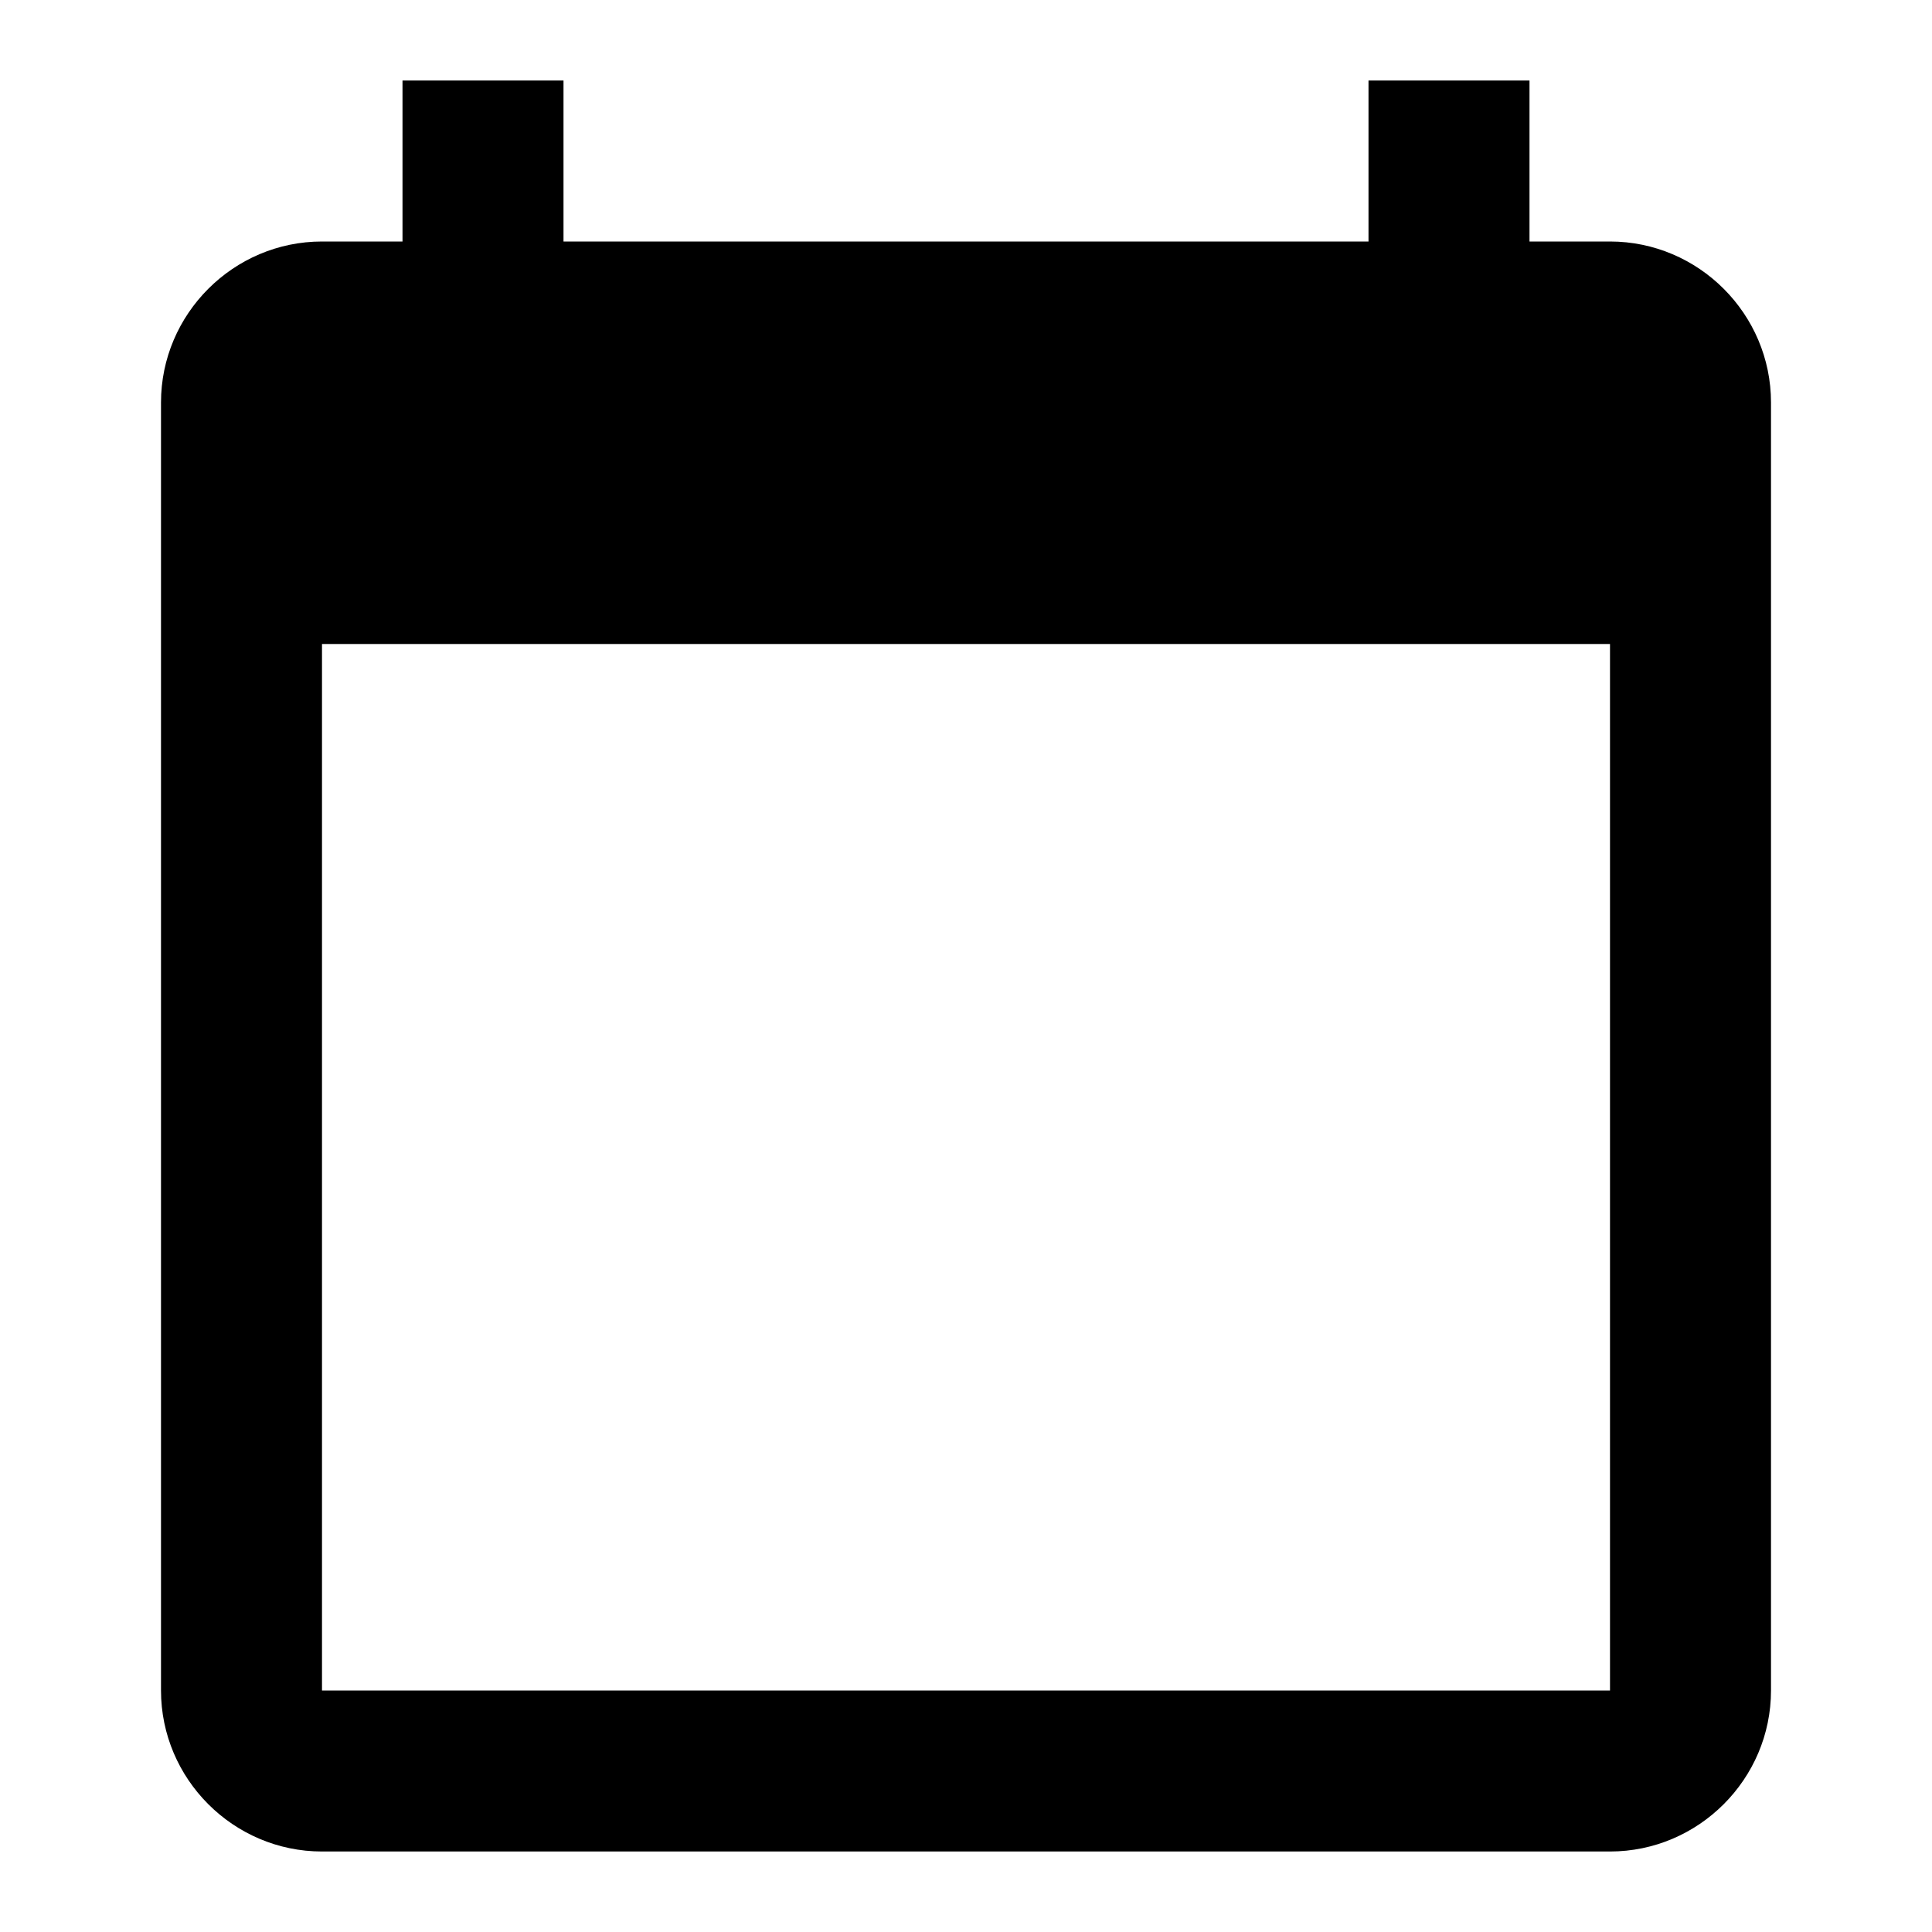
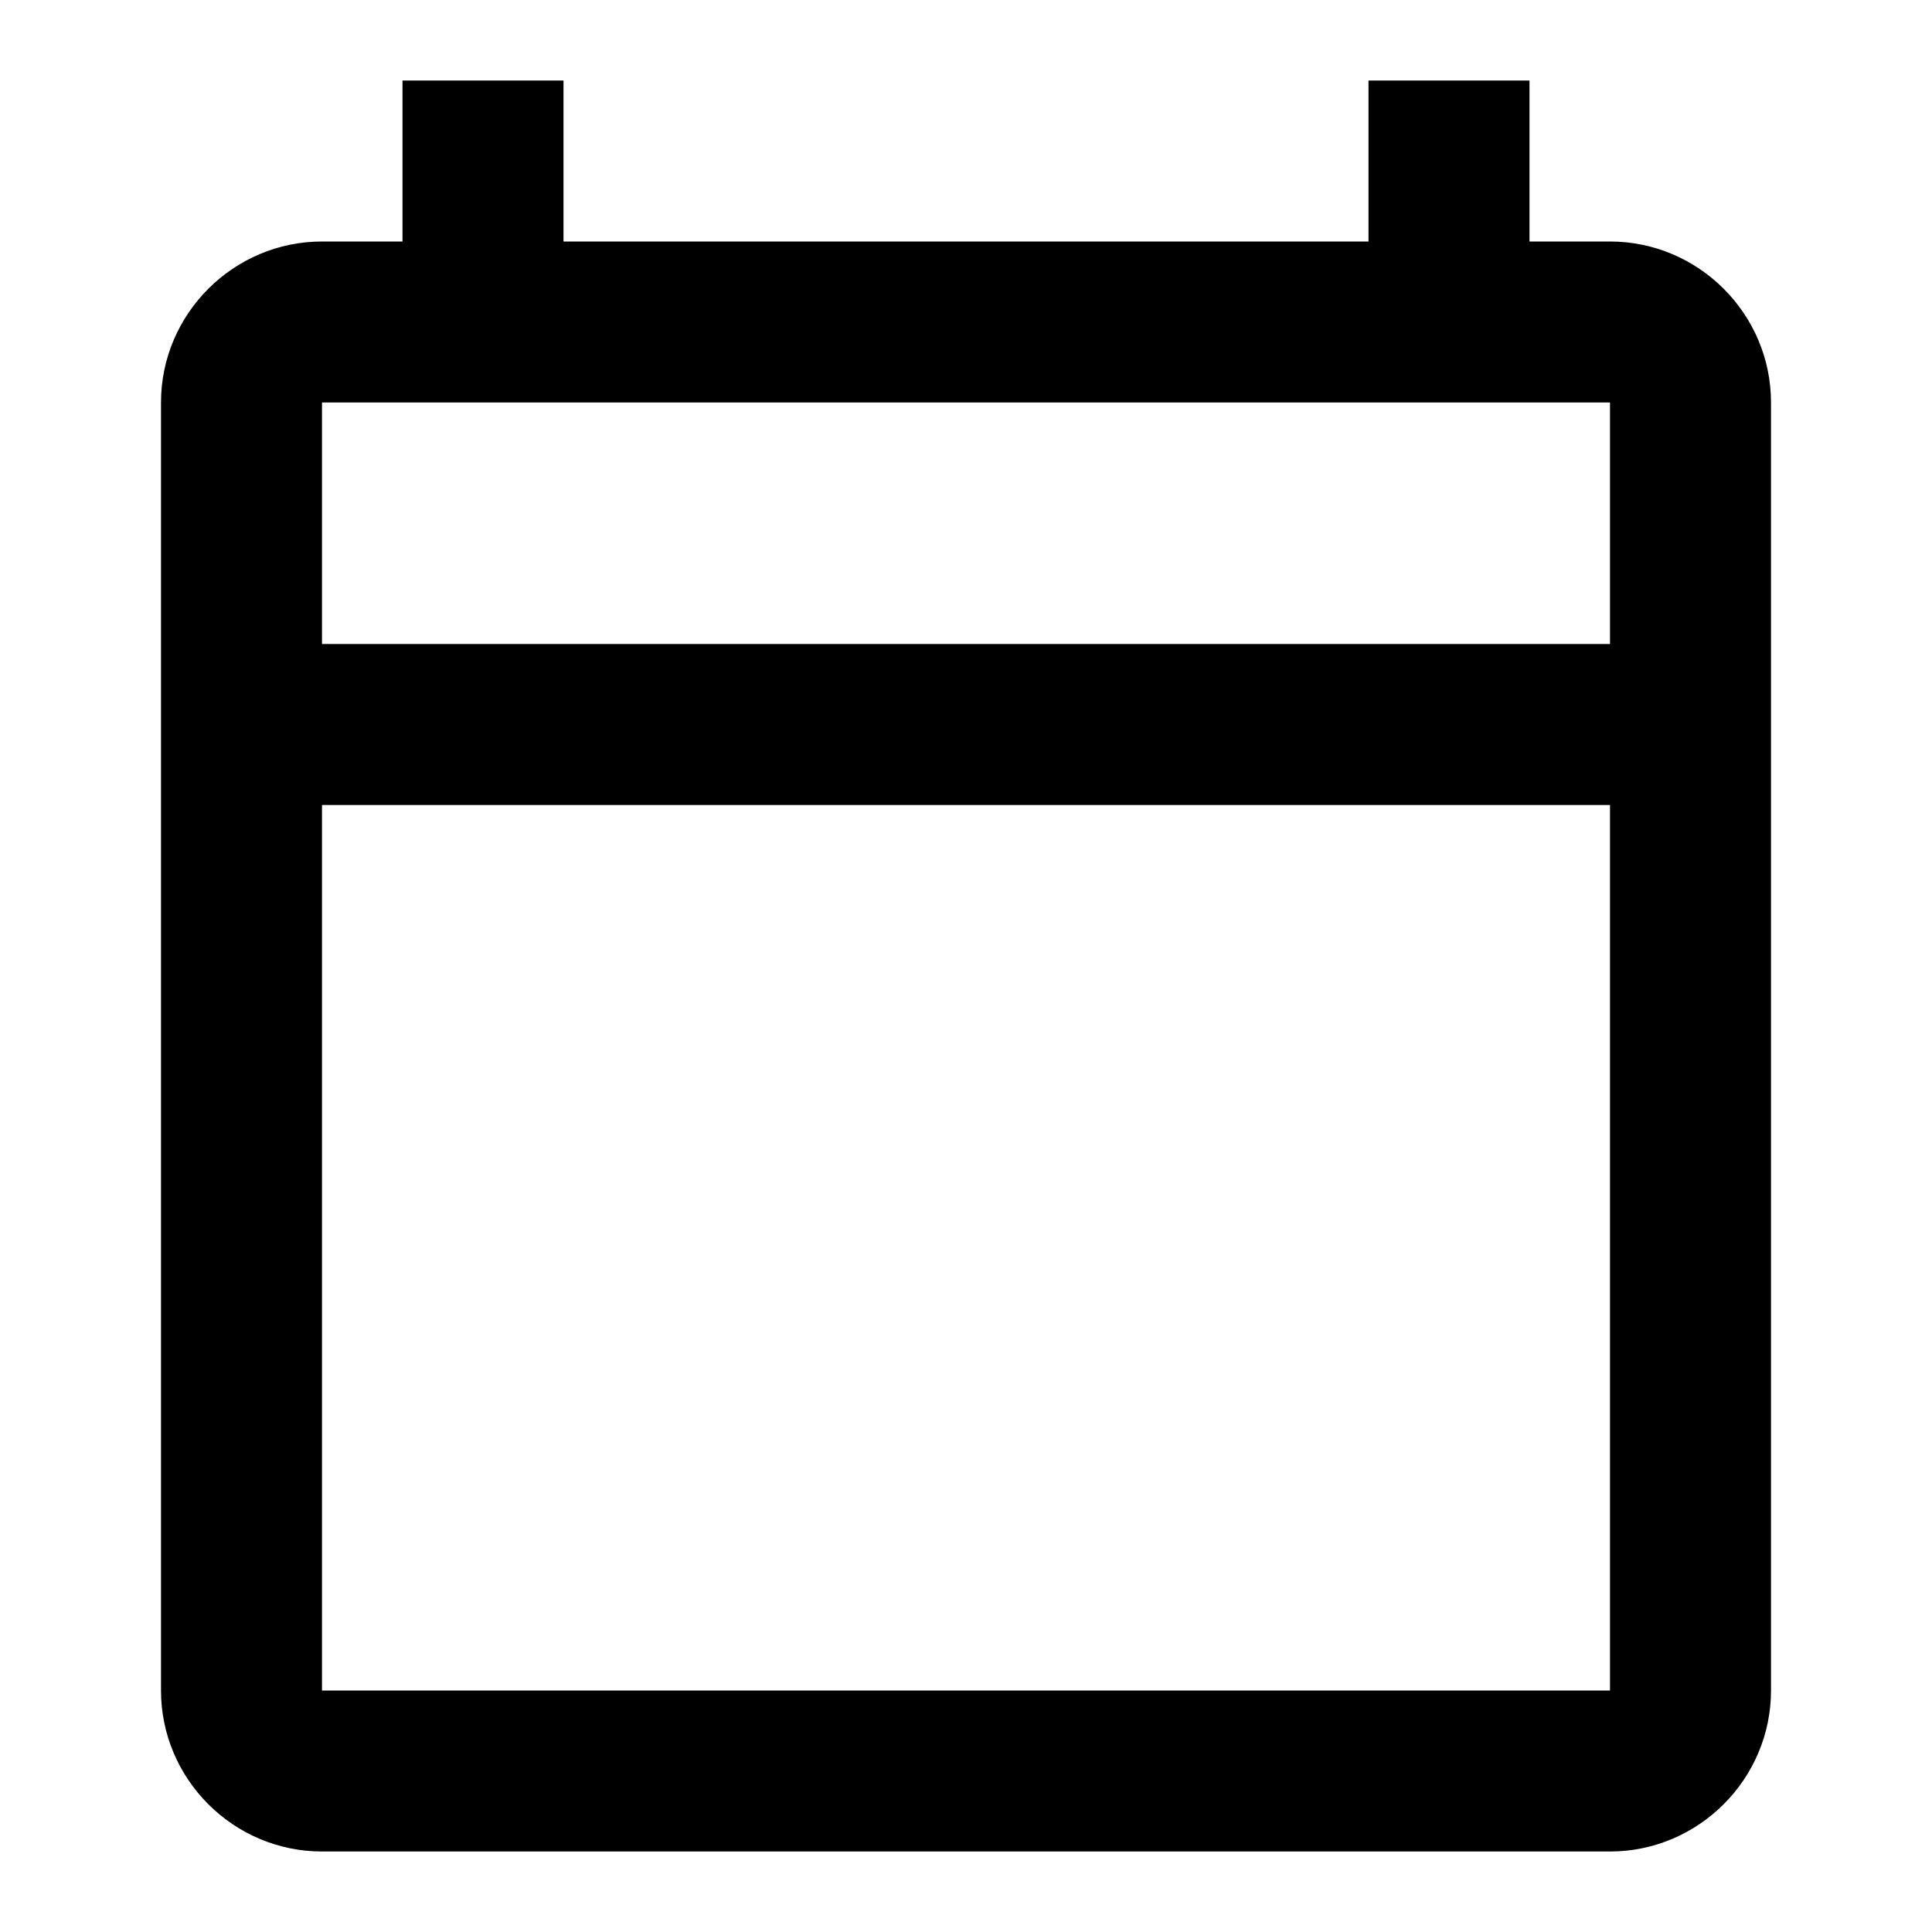
<svg xmlns="http://www.w3.org/2000/svg" width="24" height="24" viewBox="0 0 24 24">
-   <path d="M20 3h-1V1h-2v2H7V1H5v2H4c-1.1 0-2 .9-2 2v16c0 1.1.9 2 2 2h16c1.1 0 2-.9 2-2V5c0-1.1-.9-2-2-2zm0 18H4V8h16v13z" />
-   <path fill="none" d="M0 0h24v24H0z" />
+   <path fill="none" d="M0 0h24v24H0V0z" />
+   <path d="M20 3h-1V1h-2v2H7V1H5v2H4c-1.1 0-2 .9-2 2v16c0 1.1.9 2 2 2h16c1.1 0 2-.9 2-2V5c0-1.1-.9-2-2-2zm0 18H4V10h16v11zm0-13H4V5h16v3z" />
</svg>
